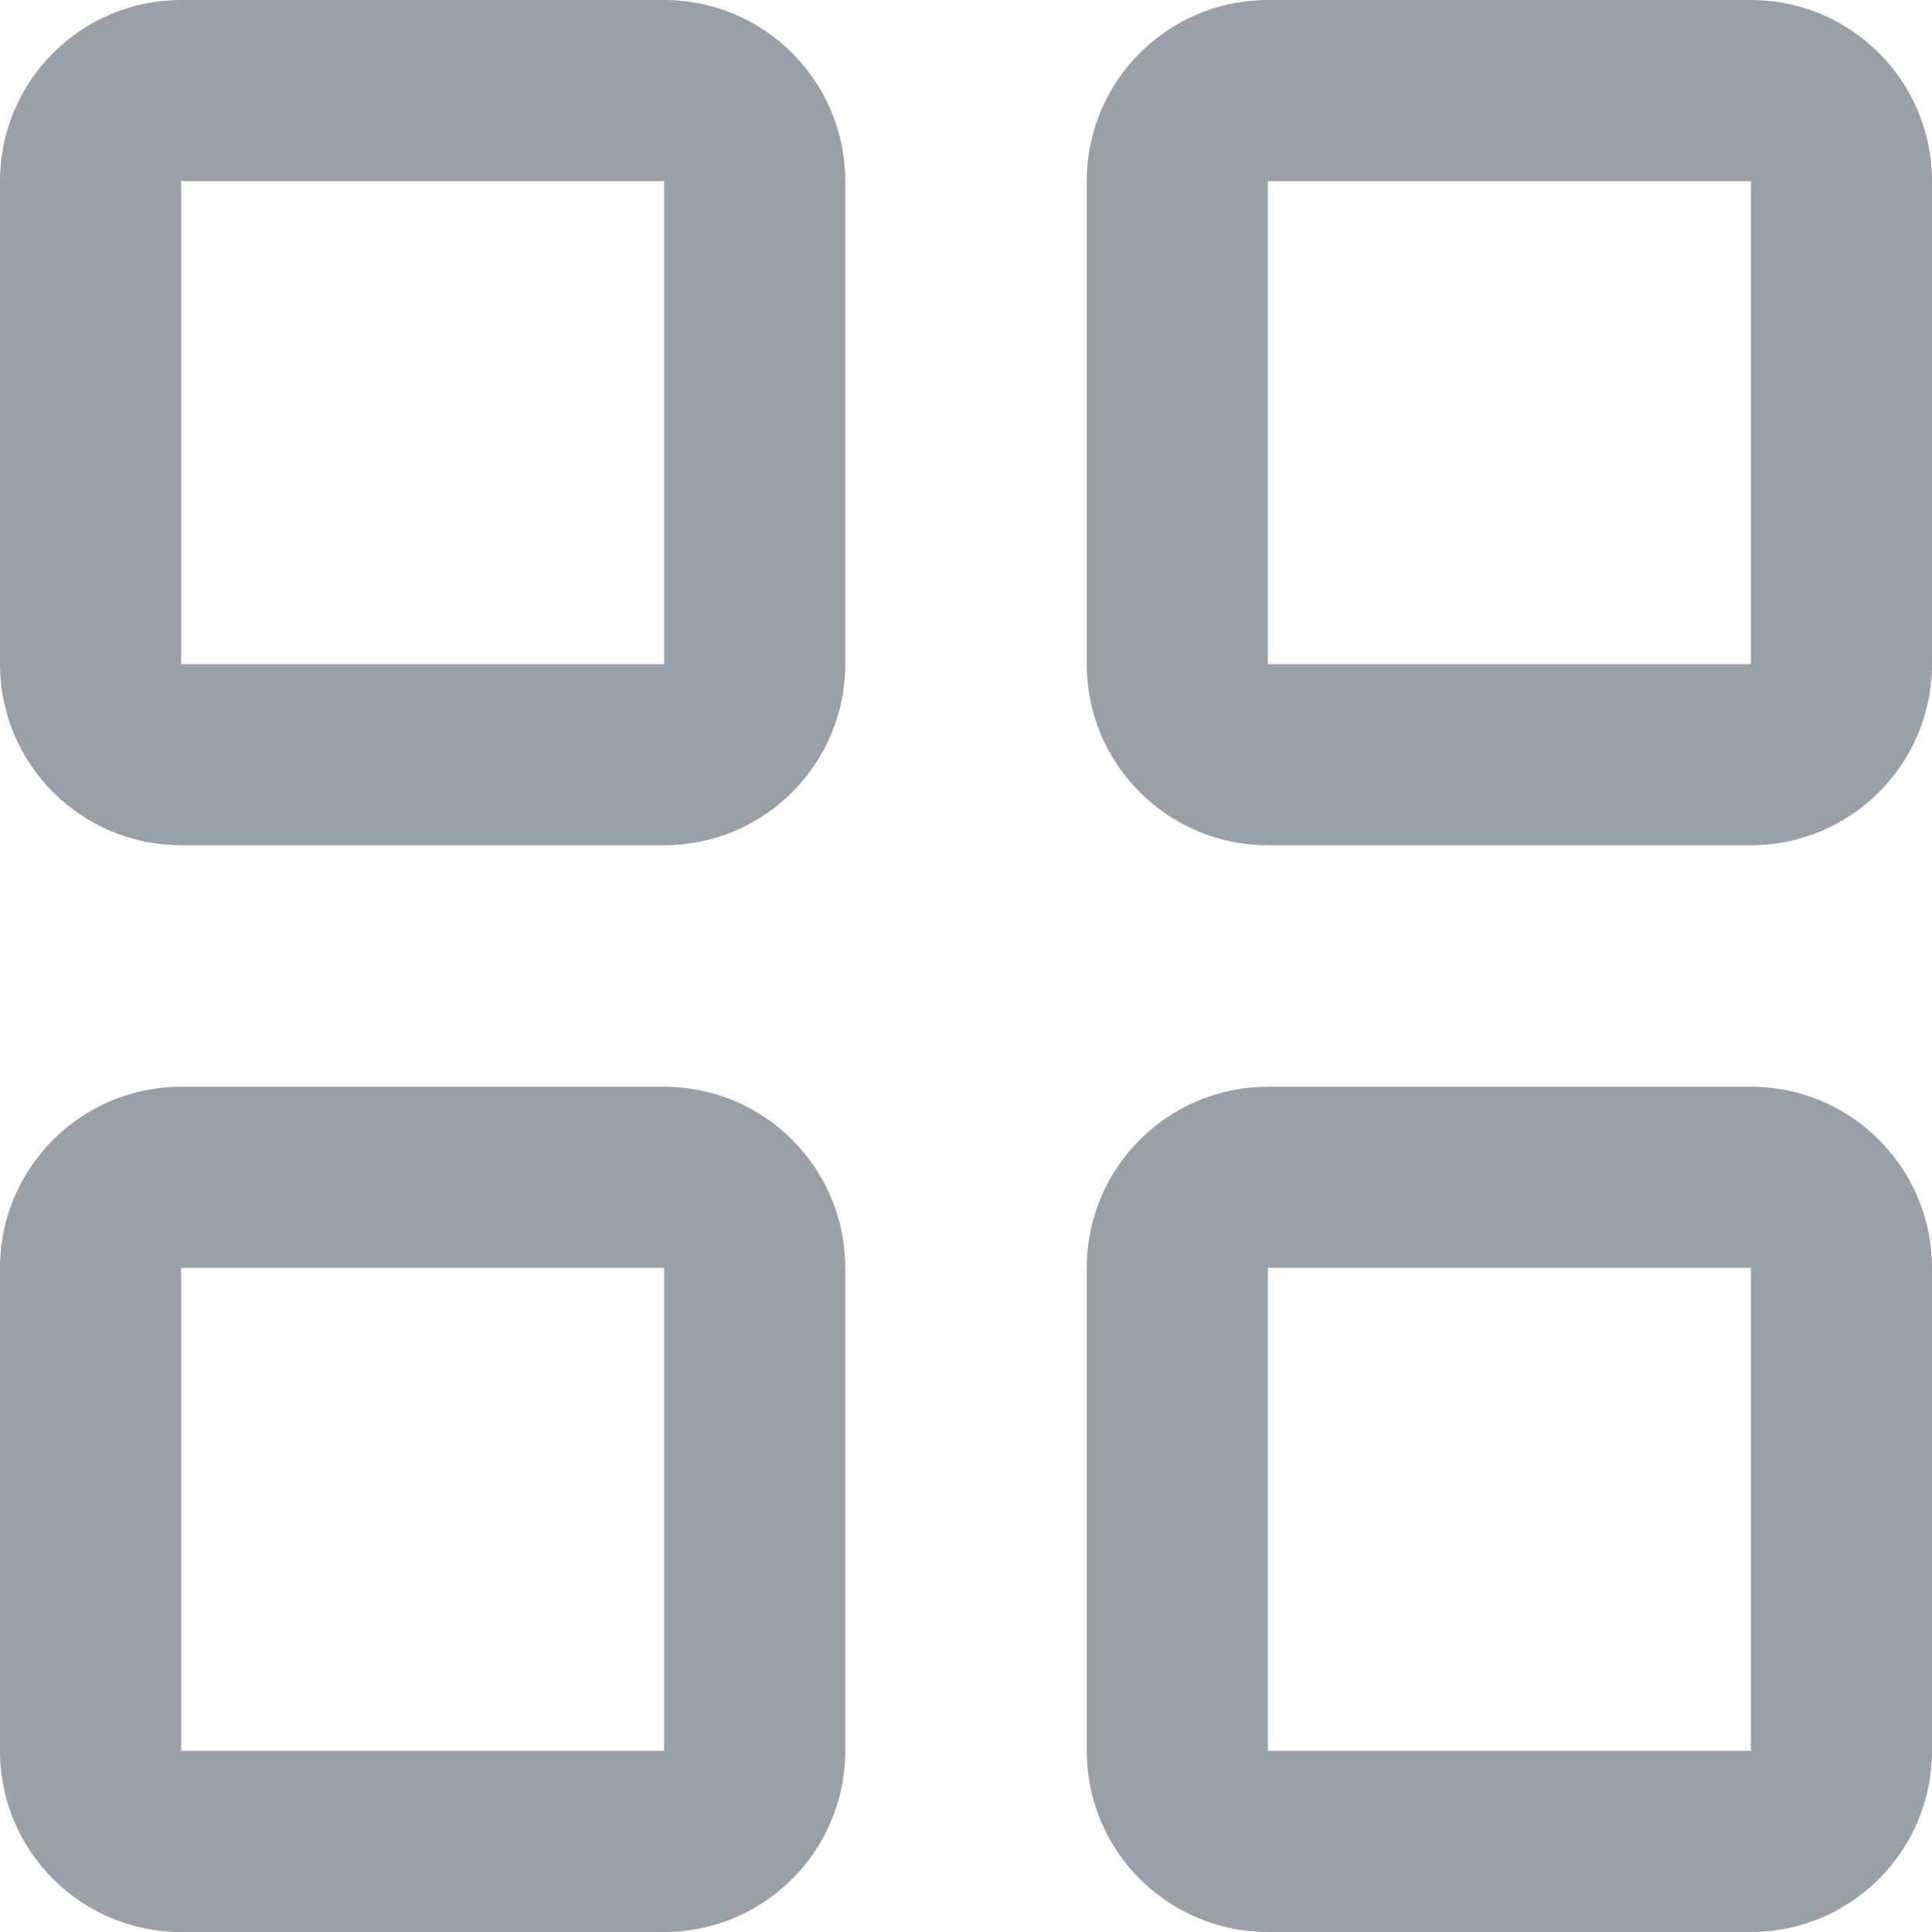
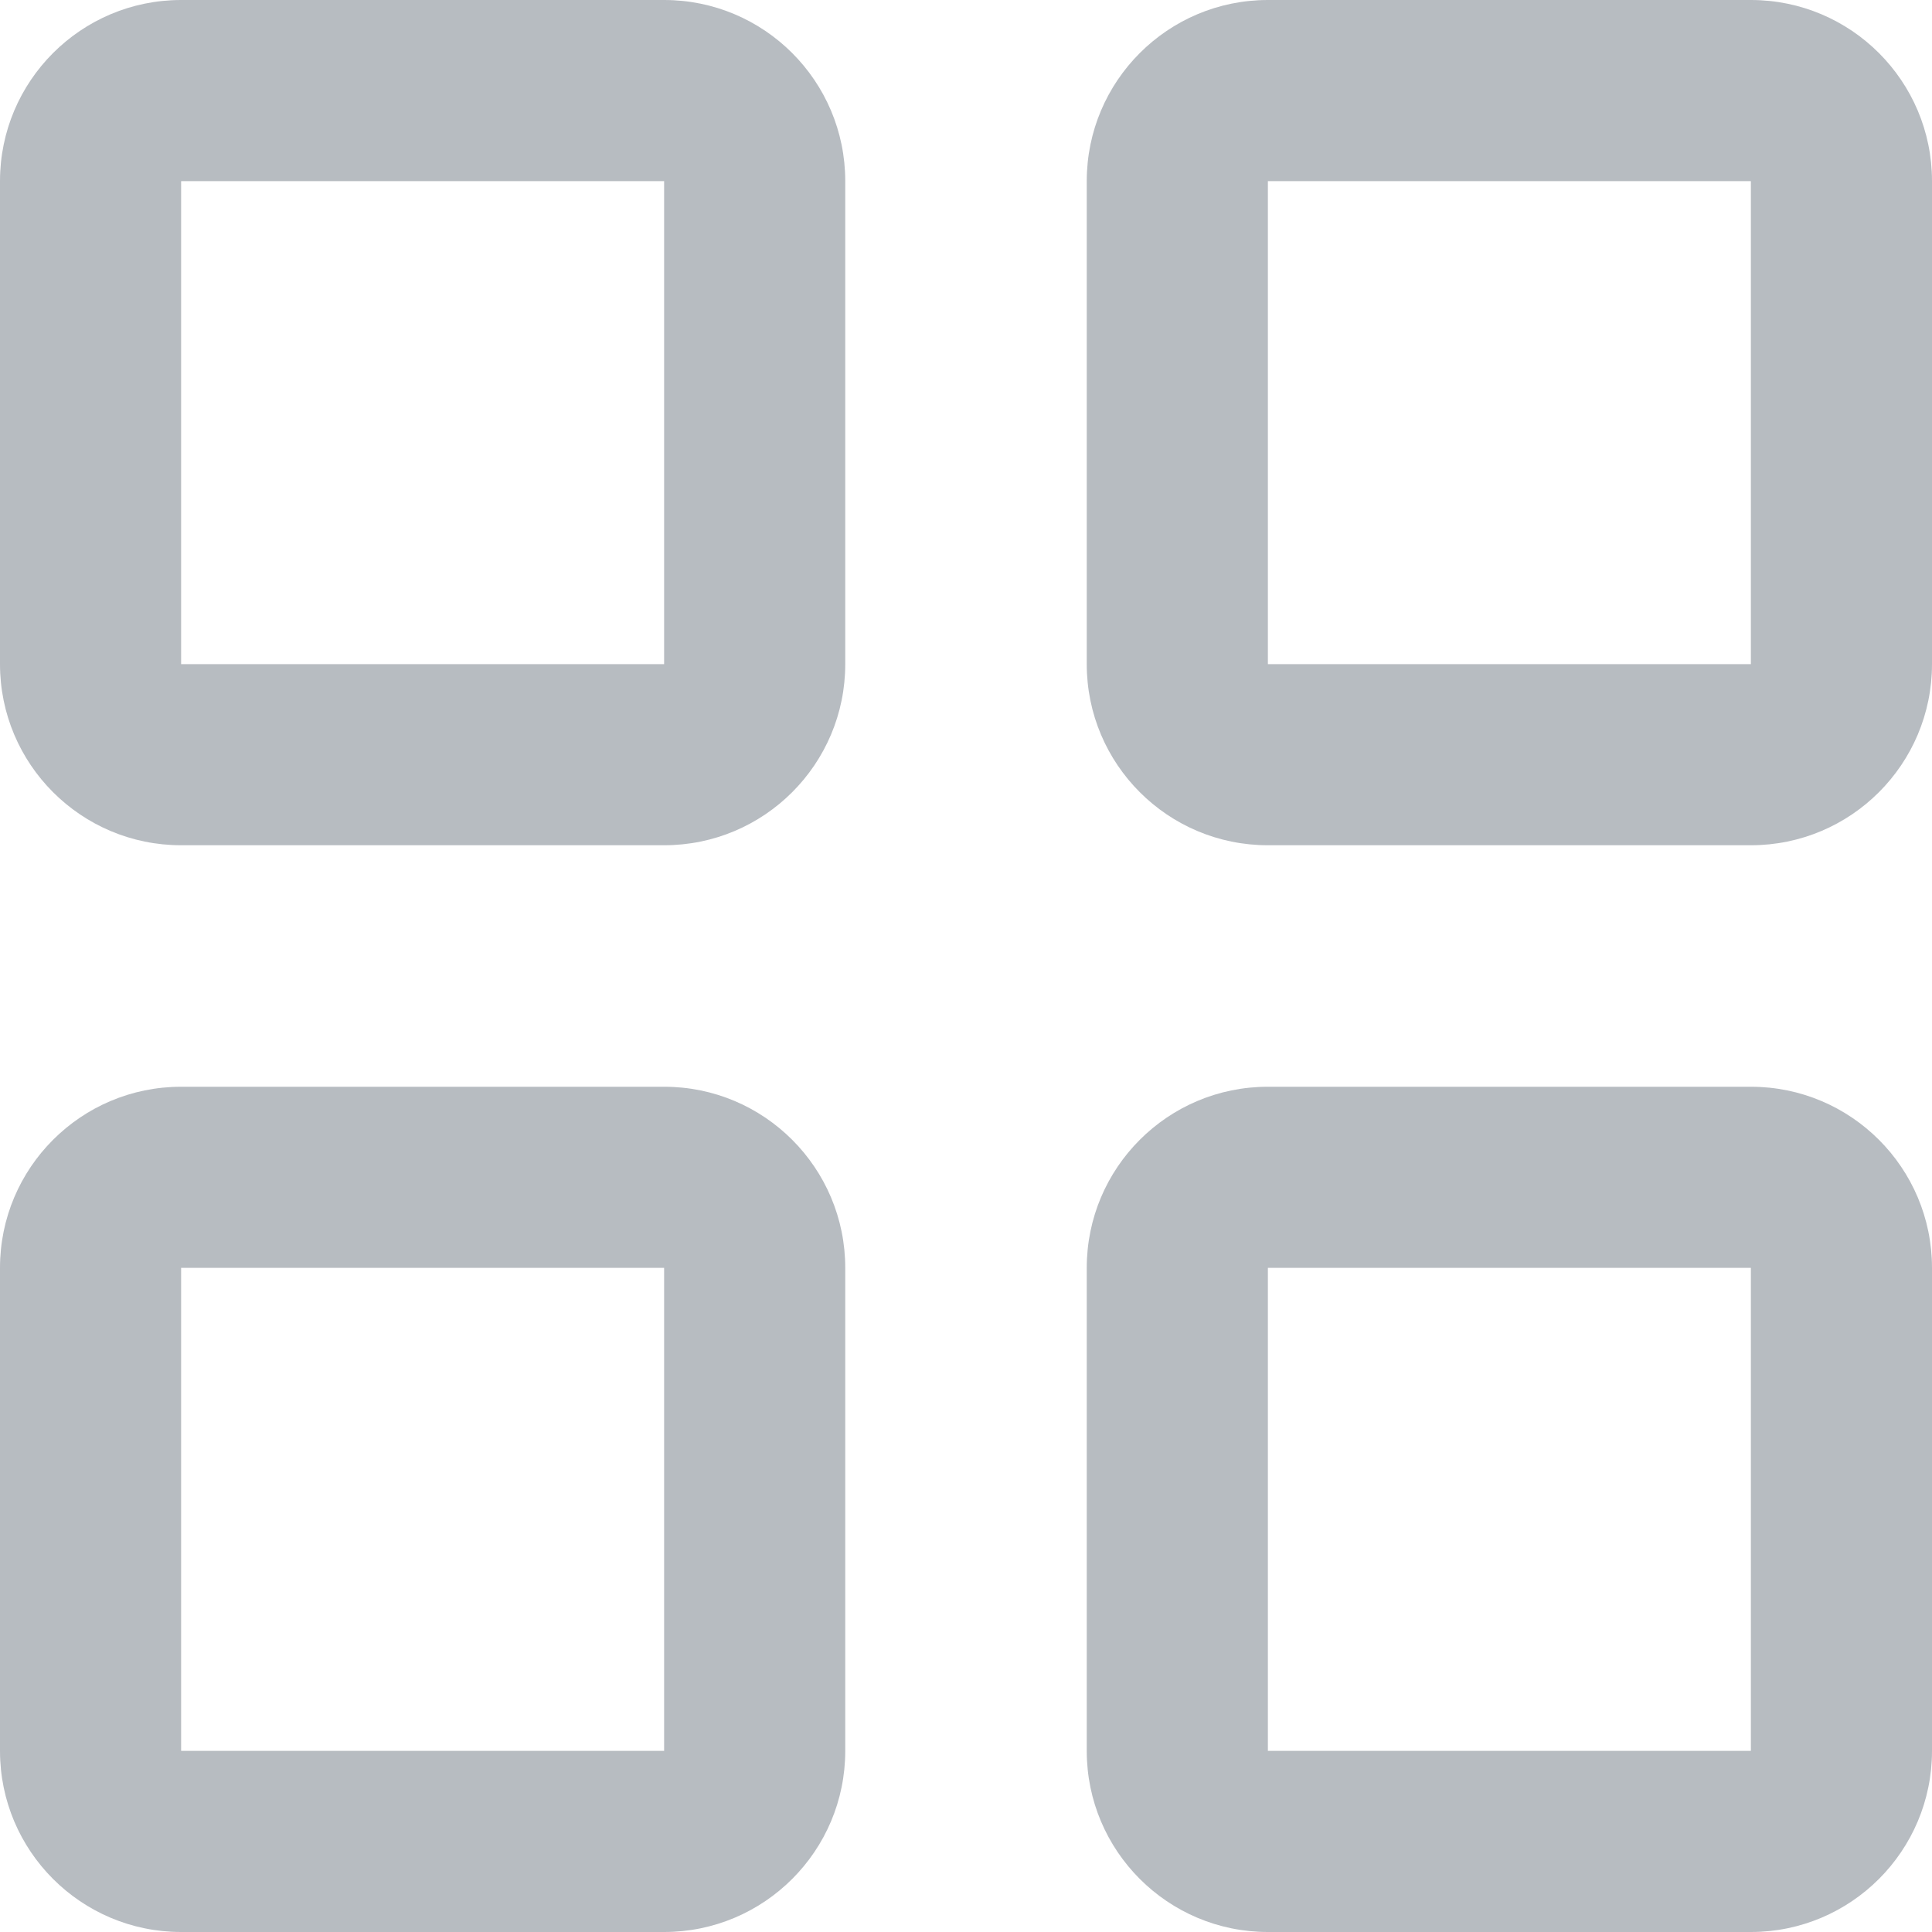
<svg xmlns="http://www.w3.org/2000/svg" viewBox="0 0 16 16">
  <g id="Grid" opacity="0.7">
-     <path id="Path_20" data-name="Path 20" d="M16.5,12.5h-4v4h4Zm-4-1.5h4A1.5,1.5,0,0,1,18,12.5v4A1.5,1.5,0,0,1,16.5,18h-4A1.5,1.5,0,0,1,11,16.5v-4A1.5,1.5,0,0,1,12.5,11Z" transform="translate(-2 -2)" fill="#6e7782" fill-rule="evenodd" />
-     <path id="Path_21" data-name="Path 21" d="M7.5,3.5h-4v4h4Zm9,0h-4v4h4Zm-9,9h-4v4h4ZM7.5,2h-4A1.5,1.5,0,0,0,2,3.5v4A1.5,1.5,0,0,0,3.5,9h4A1.5,1.5,0,0,0,9,7.5v-4A1.5,1.5,0,0,0,7.5,2Zm9,0h-4A1.5,1.5,0,0,0,11,3.5v4A1.5,1.5,0,0,0,12.5,9h4A1.5,1.5,0,0,0,18,7.5v-4A1.5,1.5,0,0,0,16.5,2Zm-13,9h4A1.5,1.5,0,0,1,9,12.5v4A1.5,1.5,0,0,1,7.5,18h-4A1.5,1.5,0,0,1,2,16.5v-4A1.5,1.5,0,0,1,3.5,11Z" transform="translate(-2 -2)" fill="#6e7782" fill-rule="evenodd" />
+     <path id="Path_20" data-name="Path 20" d="M16.5,12.5h-4v4h4Zm-4-1.5h4A1.5,1.5,0,0,1,18,12.5v4A1.5,1.5,0,0,1,16.5,18h-4A1.5,1.5,0,0,1,11,16.5v-4A1.5,1.5,0,0,1,12.5,11Z" transform="translate(-2 -2)" fill="#999fa7" fill-rule="evenodd" />
+     <path id="Path_21" data-name="Path 21" d="M7.5,3.5h-4v4h4Zm9,0h-4v4h4Zm-9,9h-4v4h4ZM7.5,2h-4A1.5,1.5,0,0,0,2,3.5v4A1.5,1.5,0,0,0,3.5,9h4A1.5,1.5,0,0,0,9,7.5v-4A1.5,1.5,0,0,0,7.5,2Zm9,0h-4A1.5,1.5,0,0,0,11,3.5v4A1.5,1.5,0,0,0,12.5,9h4A1.5,1.5,0,0,0,18,7.5v-4A1.5,1.5,0,0,0,16.5,2Zm-13,9h4A1.5,1.5,0,0,1,9,12.5v4A1.5,1.5,0,0,1,7.5,18h-4A1.5,1.5,0,0,1,2,16.5v-4A1.5,1.5,0,0,1,3.5,11Z" transform="translate(-2 -2)" fill="#999fa7" fill-rule="evenodd" />
  </g>
</svg>
